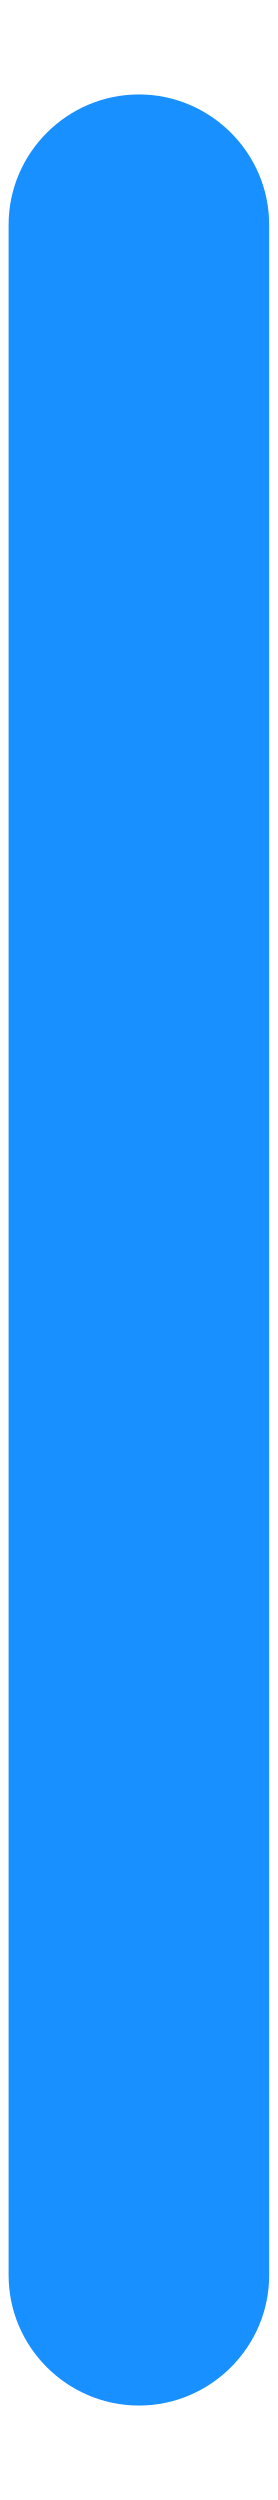
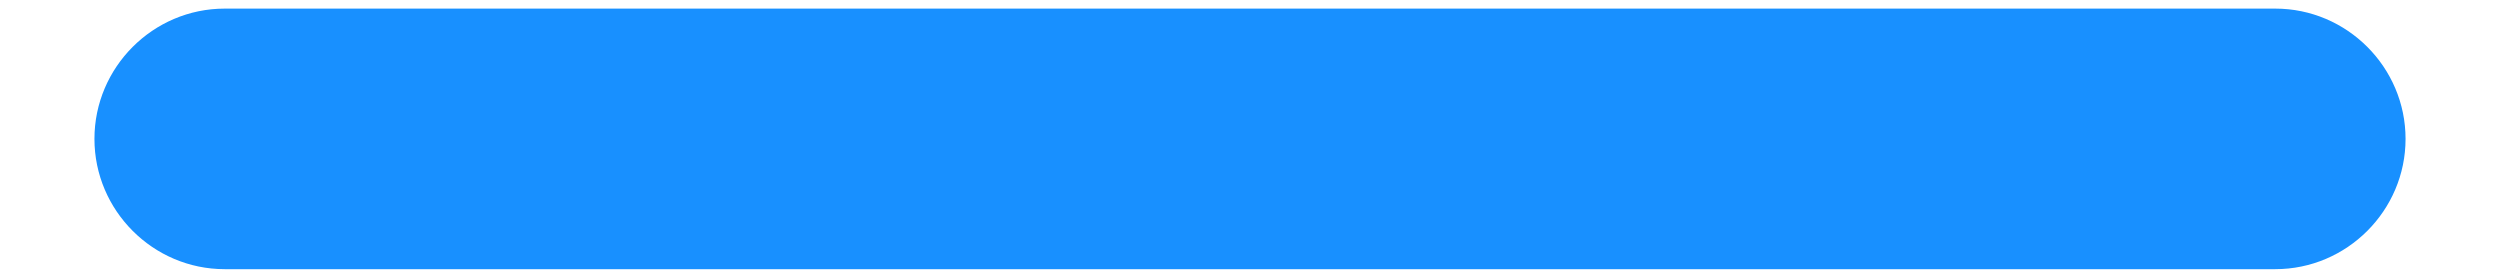
- <svg xmlns="http://www.w3.org/2000/svg" version="1.1" width="1px" height="9px">
-   <g transform="matrix(1 0 0 1 -36 -79 )">
-     <path d="M 0.969 0.809  C 0.969 0.551  0.758 0.34  0.5 0.34  C 0.242 0.34  0.031 0.551  0.031 0.809  L 0.031 8.191  C 0.031 8.449  0.242 8.66  0.5 8.66  C 0.758 8.66  0.969 8.449  0.969 8.191  L 0.969 0.809  Z " fill-rule="nonzero" fill="#1890ff" stroke="none" transform="matrix(1 0 0 1 36 79 )" />
+ <svg xmlns="http://www.w3.org/2000/svg" version="1.1" width="9px" height="1px">
+   <g transform="matrix(1 0 0 1 -32 -83 )">
+     <path d="M 8.66 0.5  C 8.66 0.242  8.449 0.031  8.191 0.031  L 0.809 0.031  C 0.551 0.031  0.34 0.242  0.34 0.5  C 0.34 0.758  0.551 0.969  0.809 0.969  L 8.191 0.969  C 8.449 0.969  8.66 0.758  8.66 0.5  Z " fill-rule="nonzero" fill="#1890ff" stroke="none" transform="matrix(1 0 0 1 32 83 )" />
  </g>
</svg>
